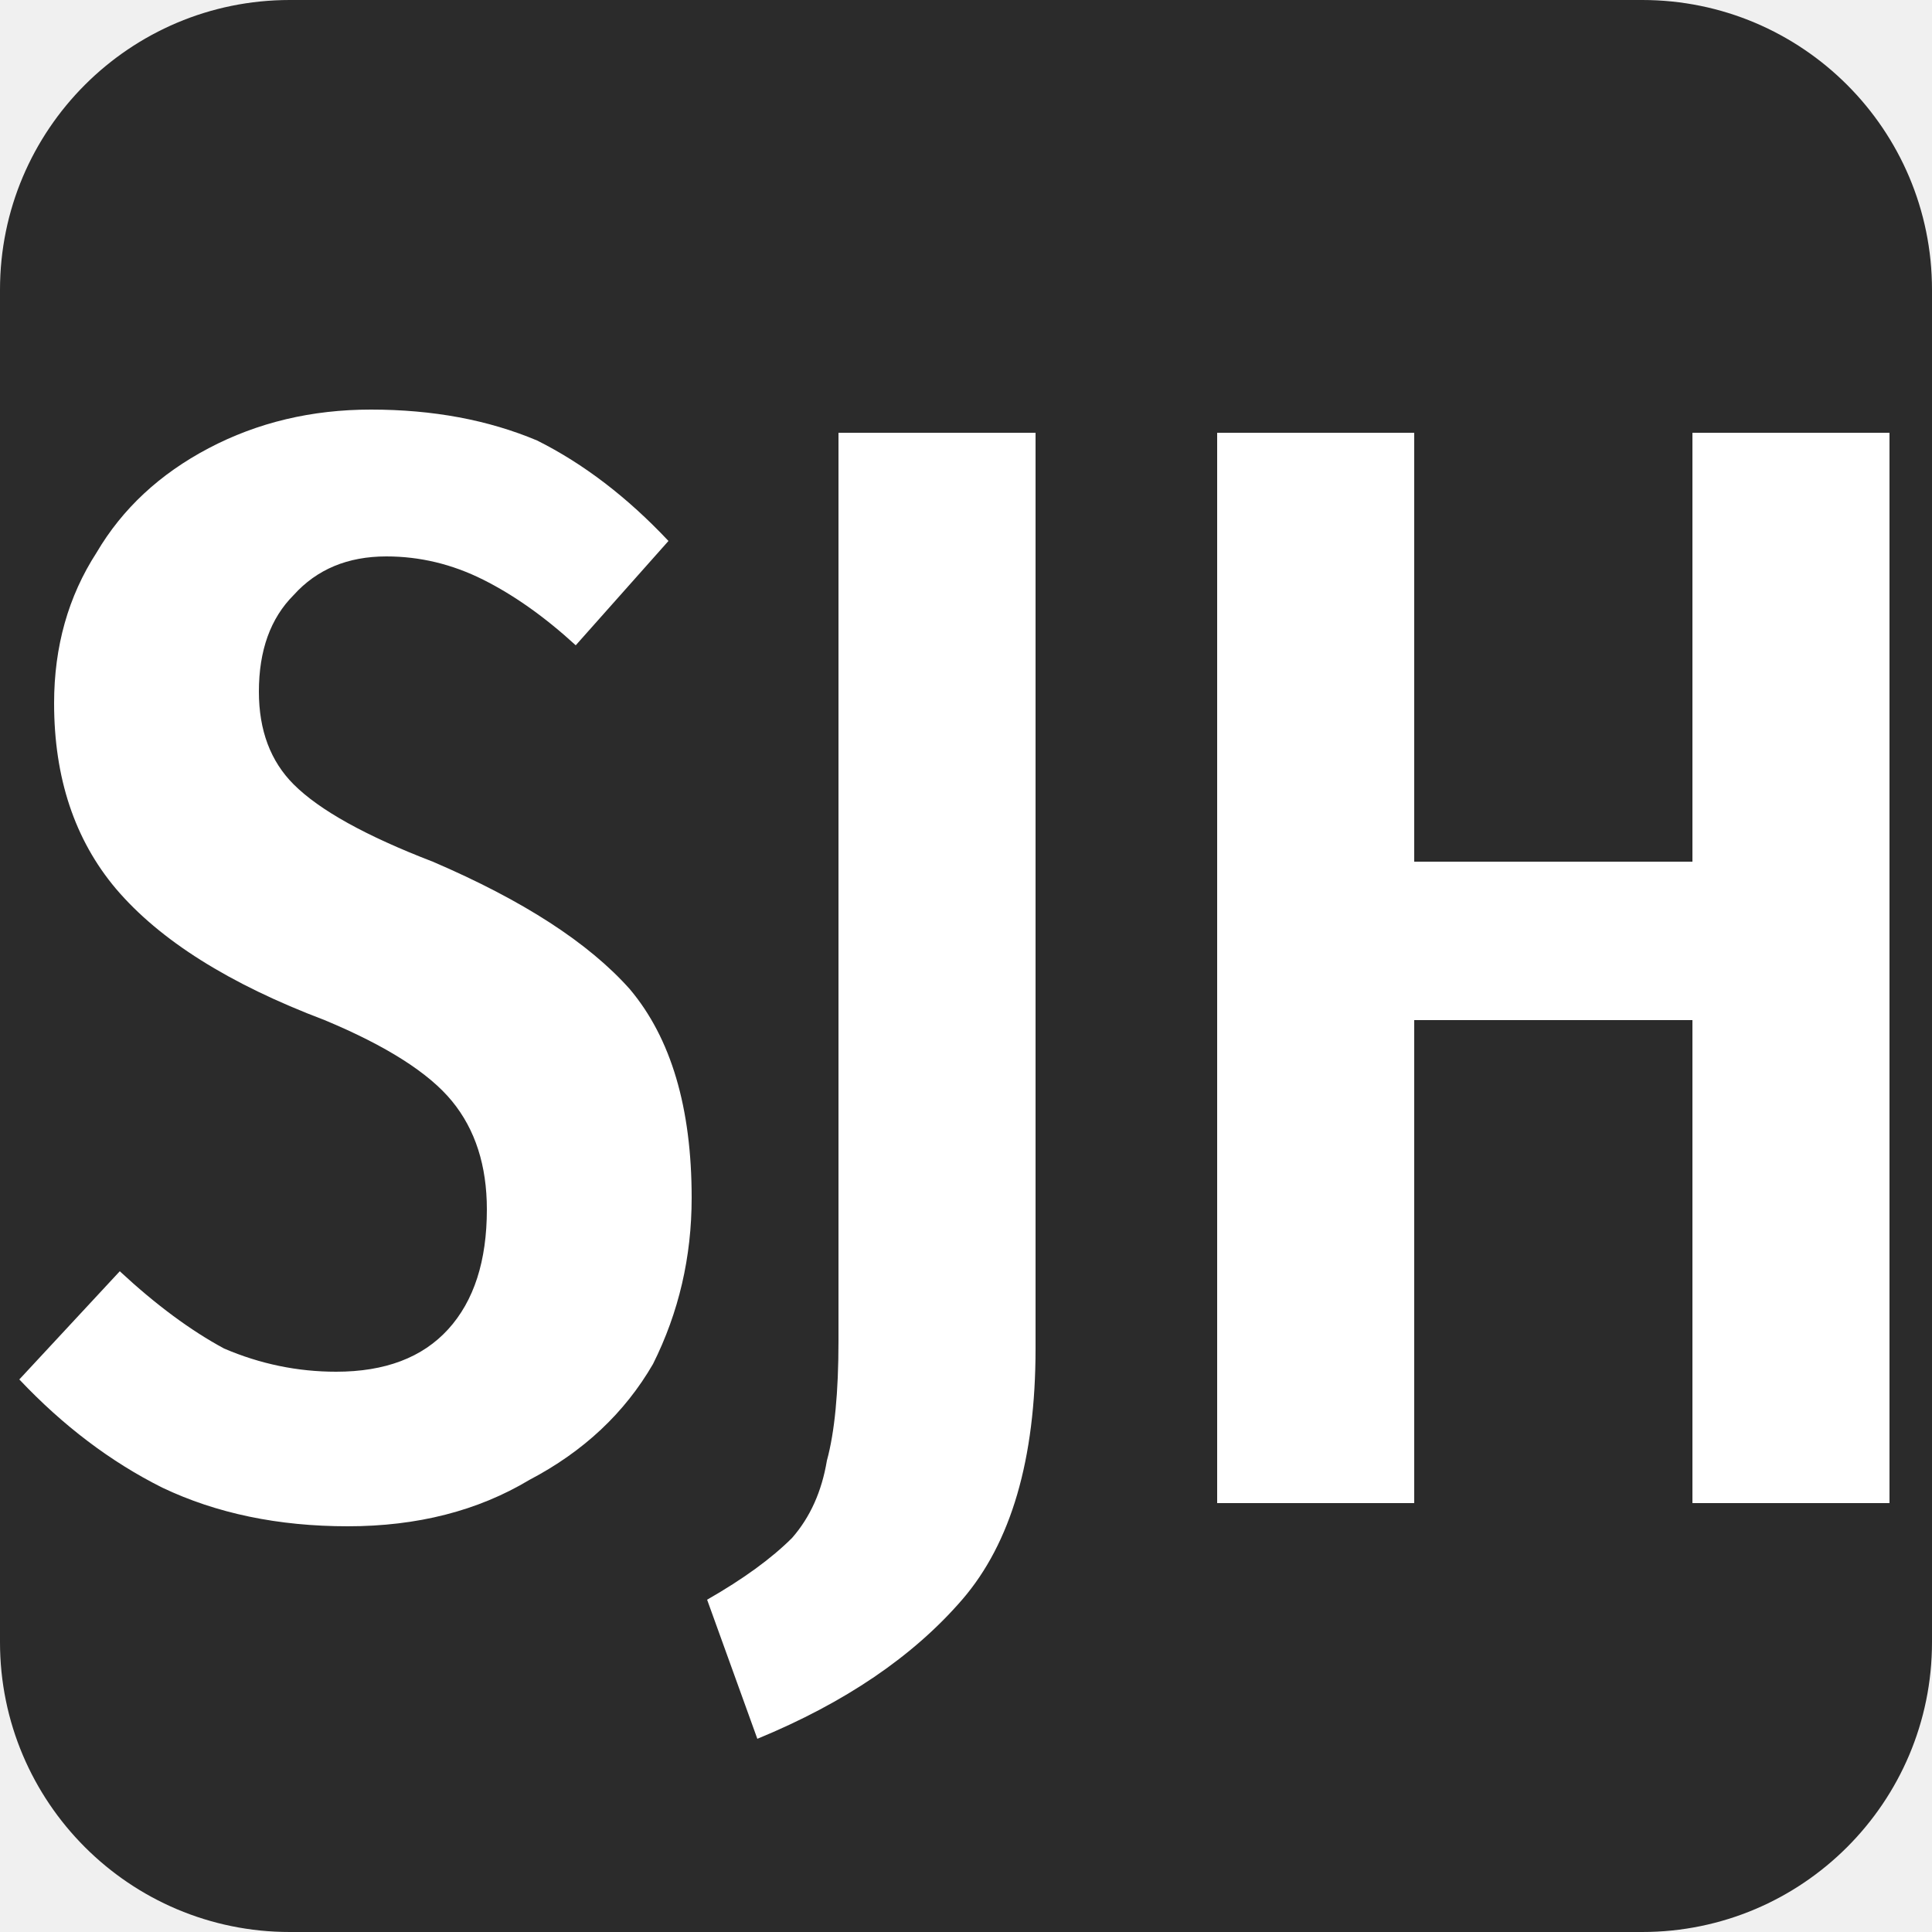
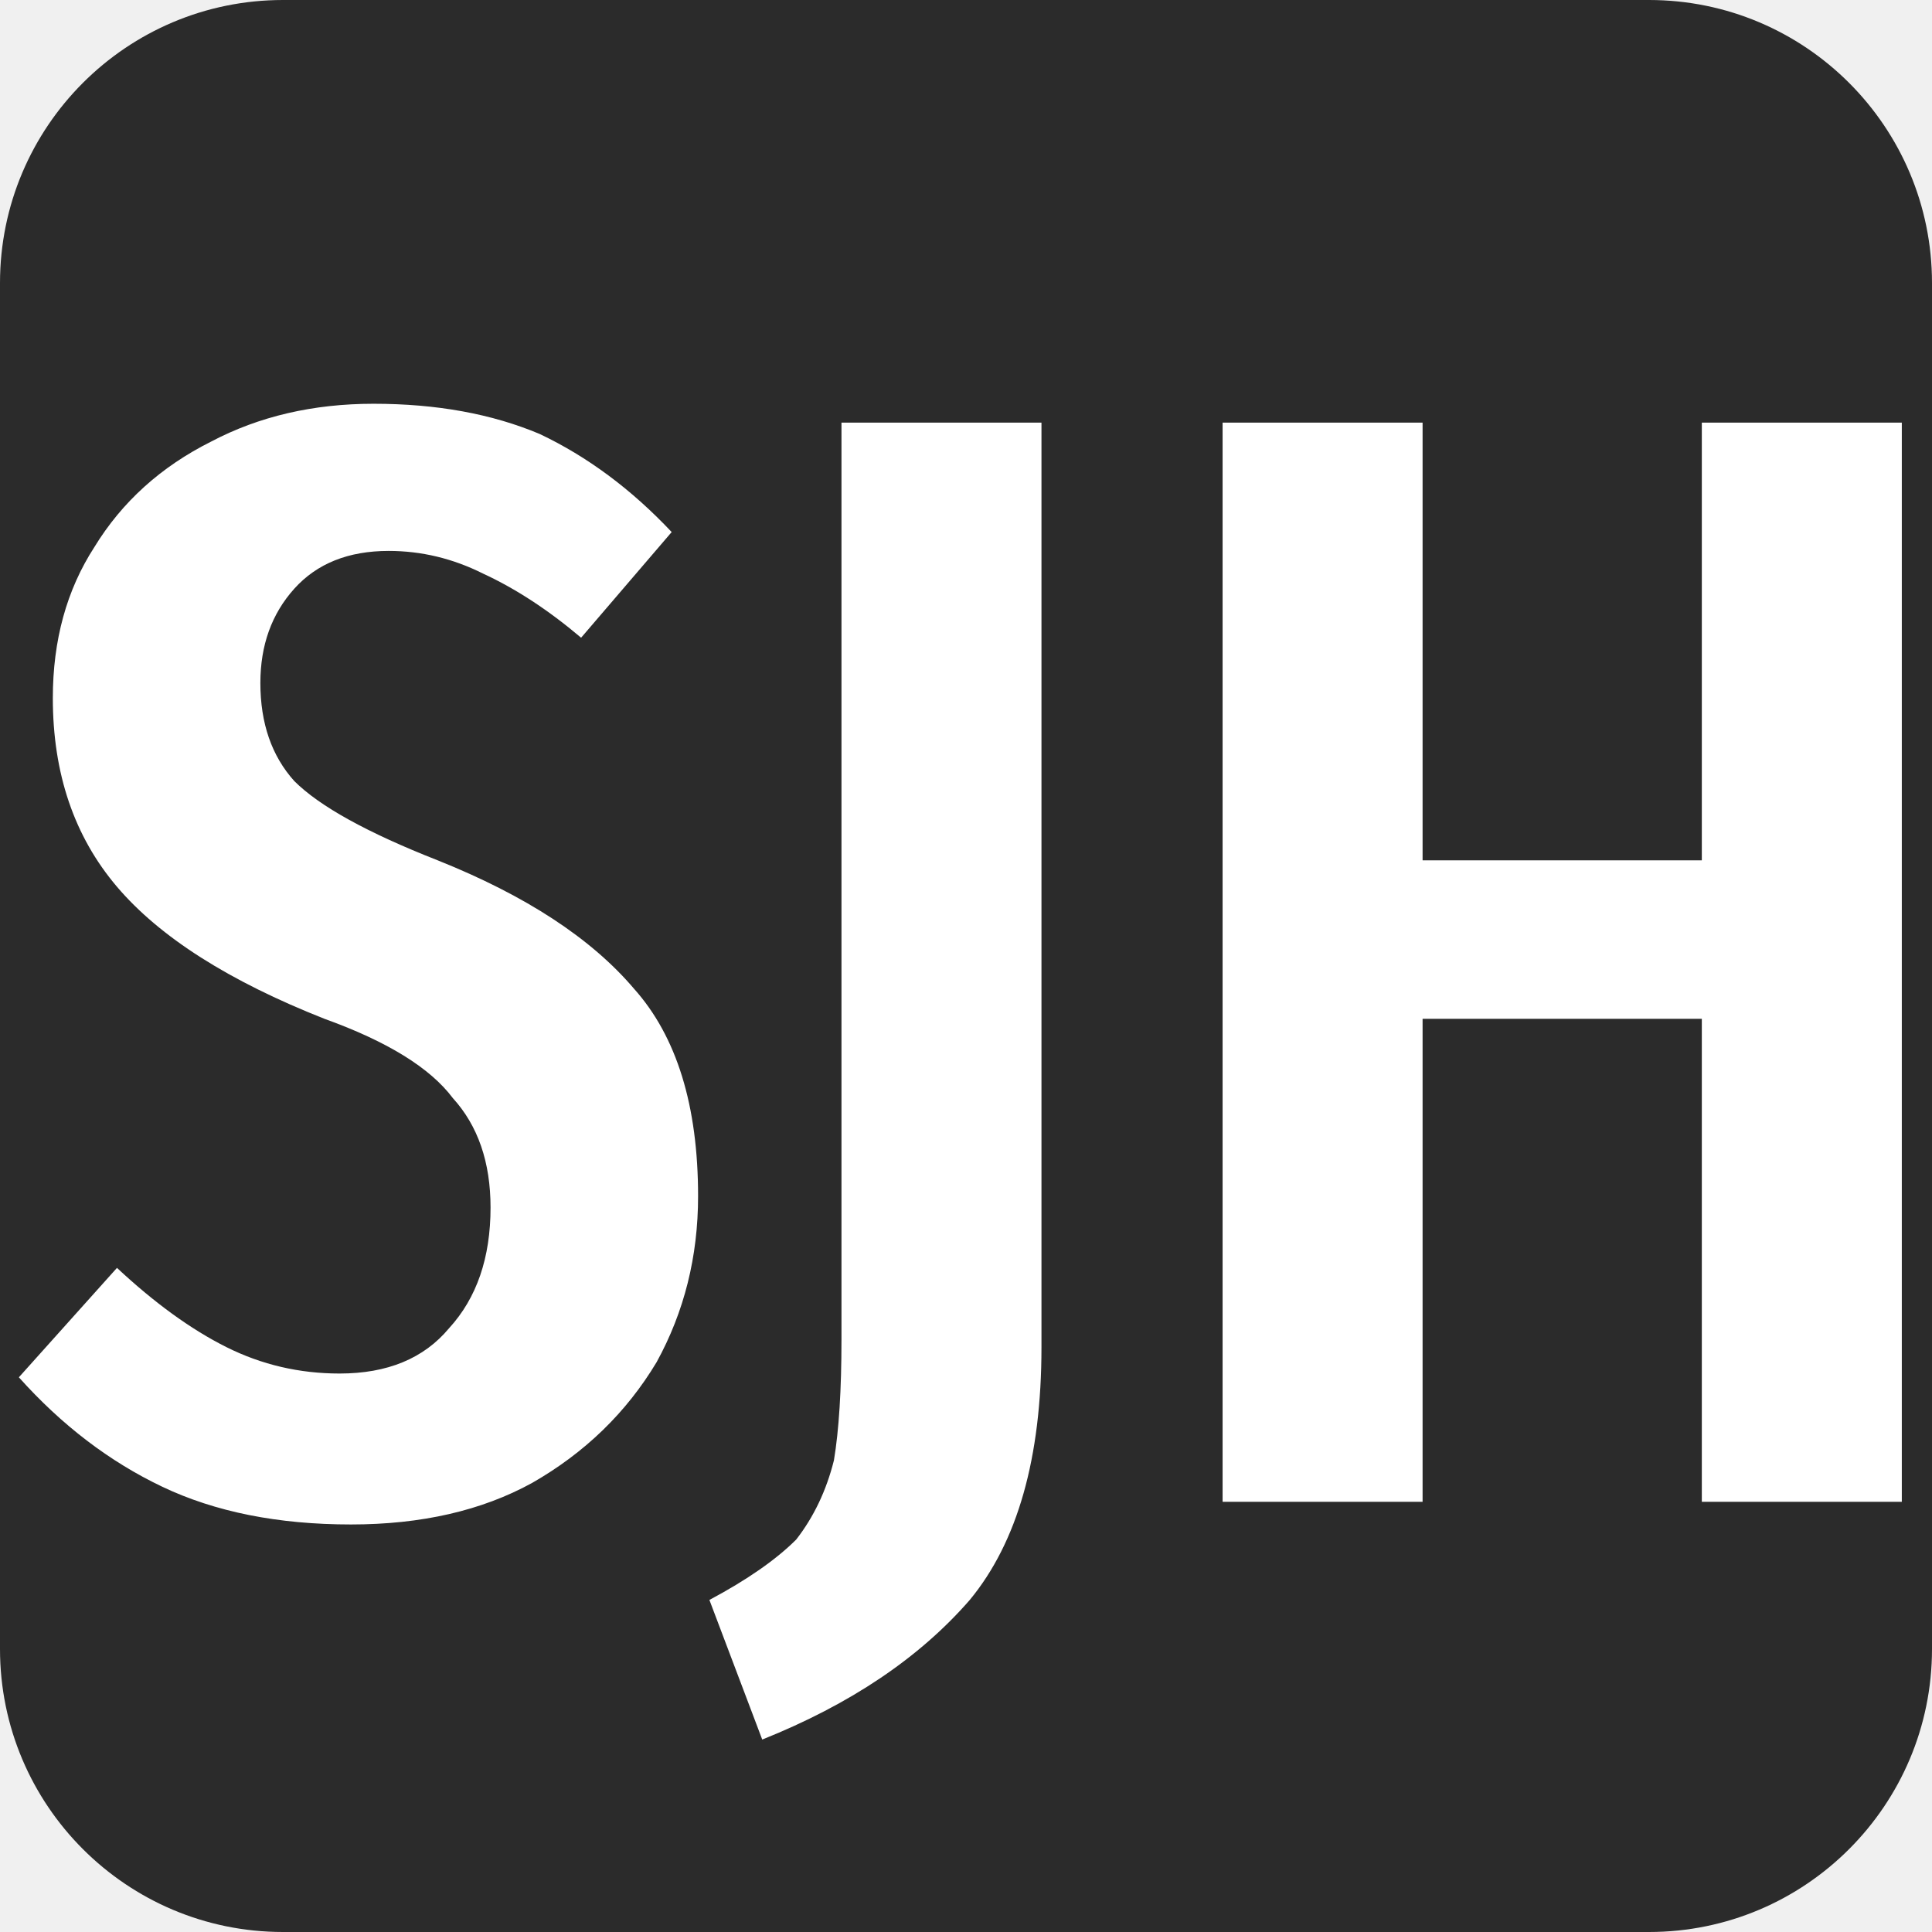
- <svg xmlns="http://www.w3.org/2000/svg" width="500" height="500">
-   <rect width="500" height="500" fill="#2b2b2b" ry="75" />
-   <path fill="#fff" d="M438 389V264h-72v125h-51V112h51v111h72V112h51v277zm-170-40q0 43-19 65t-53 36l-13-36q14-8 22-16 7-8 9-20 3-11 3-31V112h51zM96 106q24 0 43 8 18 9 34 26l-24 27q-12-11-24-17t-25-6q-15 0-24 10-9 9-9 25 0 15 9 24 10 10 36 20 35 15 51 33 16 19 16 54 0 23-10 43-11 19-32 30-20 12-47 12t-48-10q-20-10-37-28l26-28q14 13 27 20 14 6 29 6 19 0 29-11t10-31q0-17-9-28t-33-21q-37-14-54-34-16-19-16-48 0-22 11-39 10-17 29-27t42-10z" />
+ <svg xmlns="http://www.w3.org/2000/svg" width="512" height="512">
+   <rect width="512" height="512" fill="#2b2b2b" ry="75" />
+   <path fill="#fff" d="M99 107q25 0 44 8 19 9 35 26l-24 28q-13-11-26-17-12-6-25-6-16 0-25 10t-9 25q0 16 9 26 10 10 38 21 35 14 52 34 17 19 17 55 0 24-11 44-12 20-33 32-20 11-48 11-29 0-50-10T5 365l26-29q15 14 29 21t30 7q19 0 29-12 11-12 11-32 0-18-10-29-9-12-34-21-38-15-55-35t-17-50q0-23 11-40 11-18 31-28 19-10 43-10zm177 250q0 44-19 67-20 23-55 37l-14-37q15-8 23-16 7-9 10-21 2-12 2-32V112h53zm175 41V270h-74v128h-53V112h53v116h74V112h53v286Z" />
</svg>
